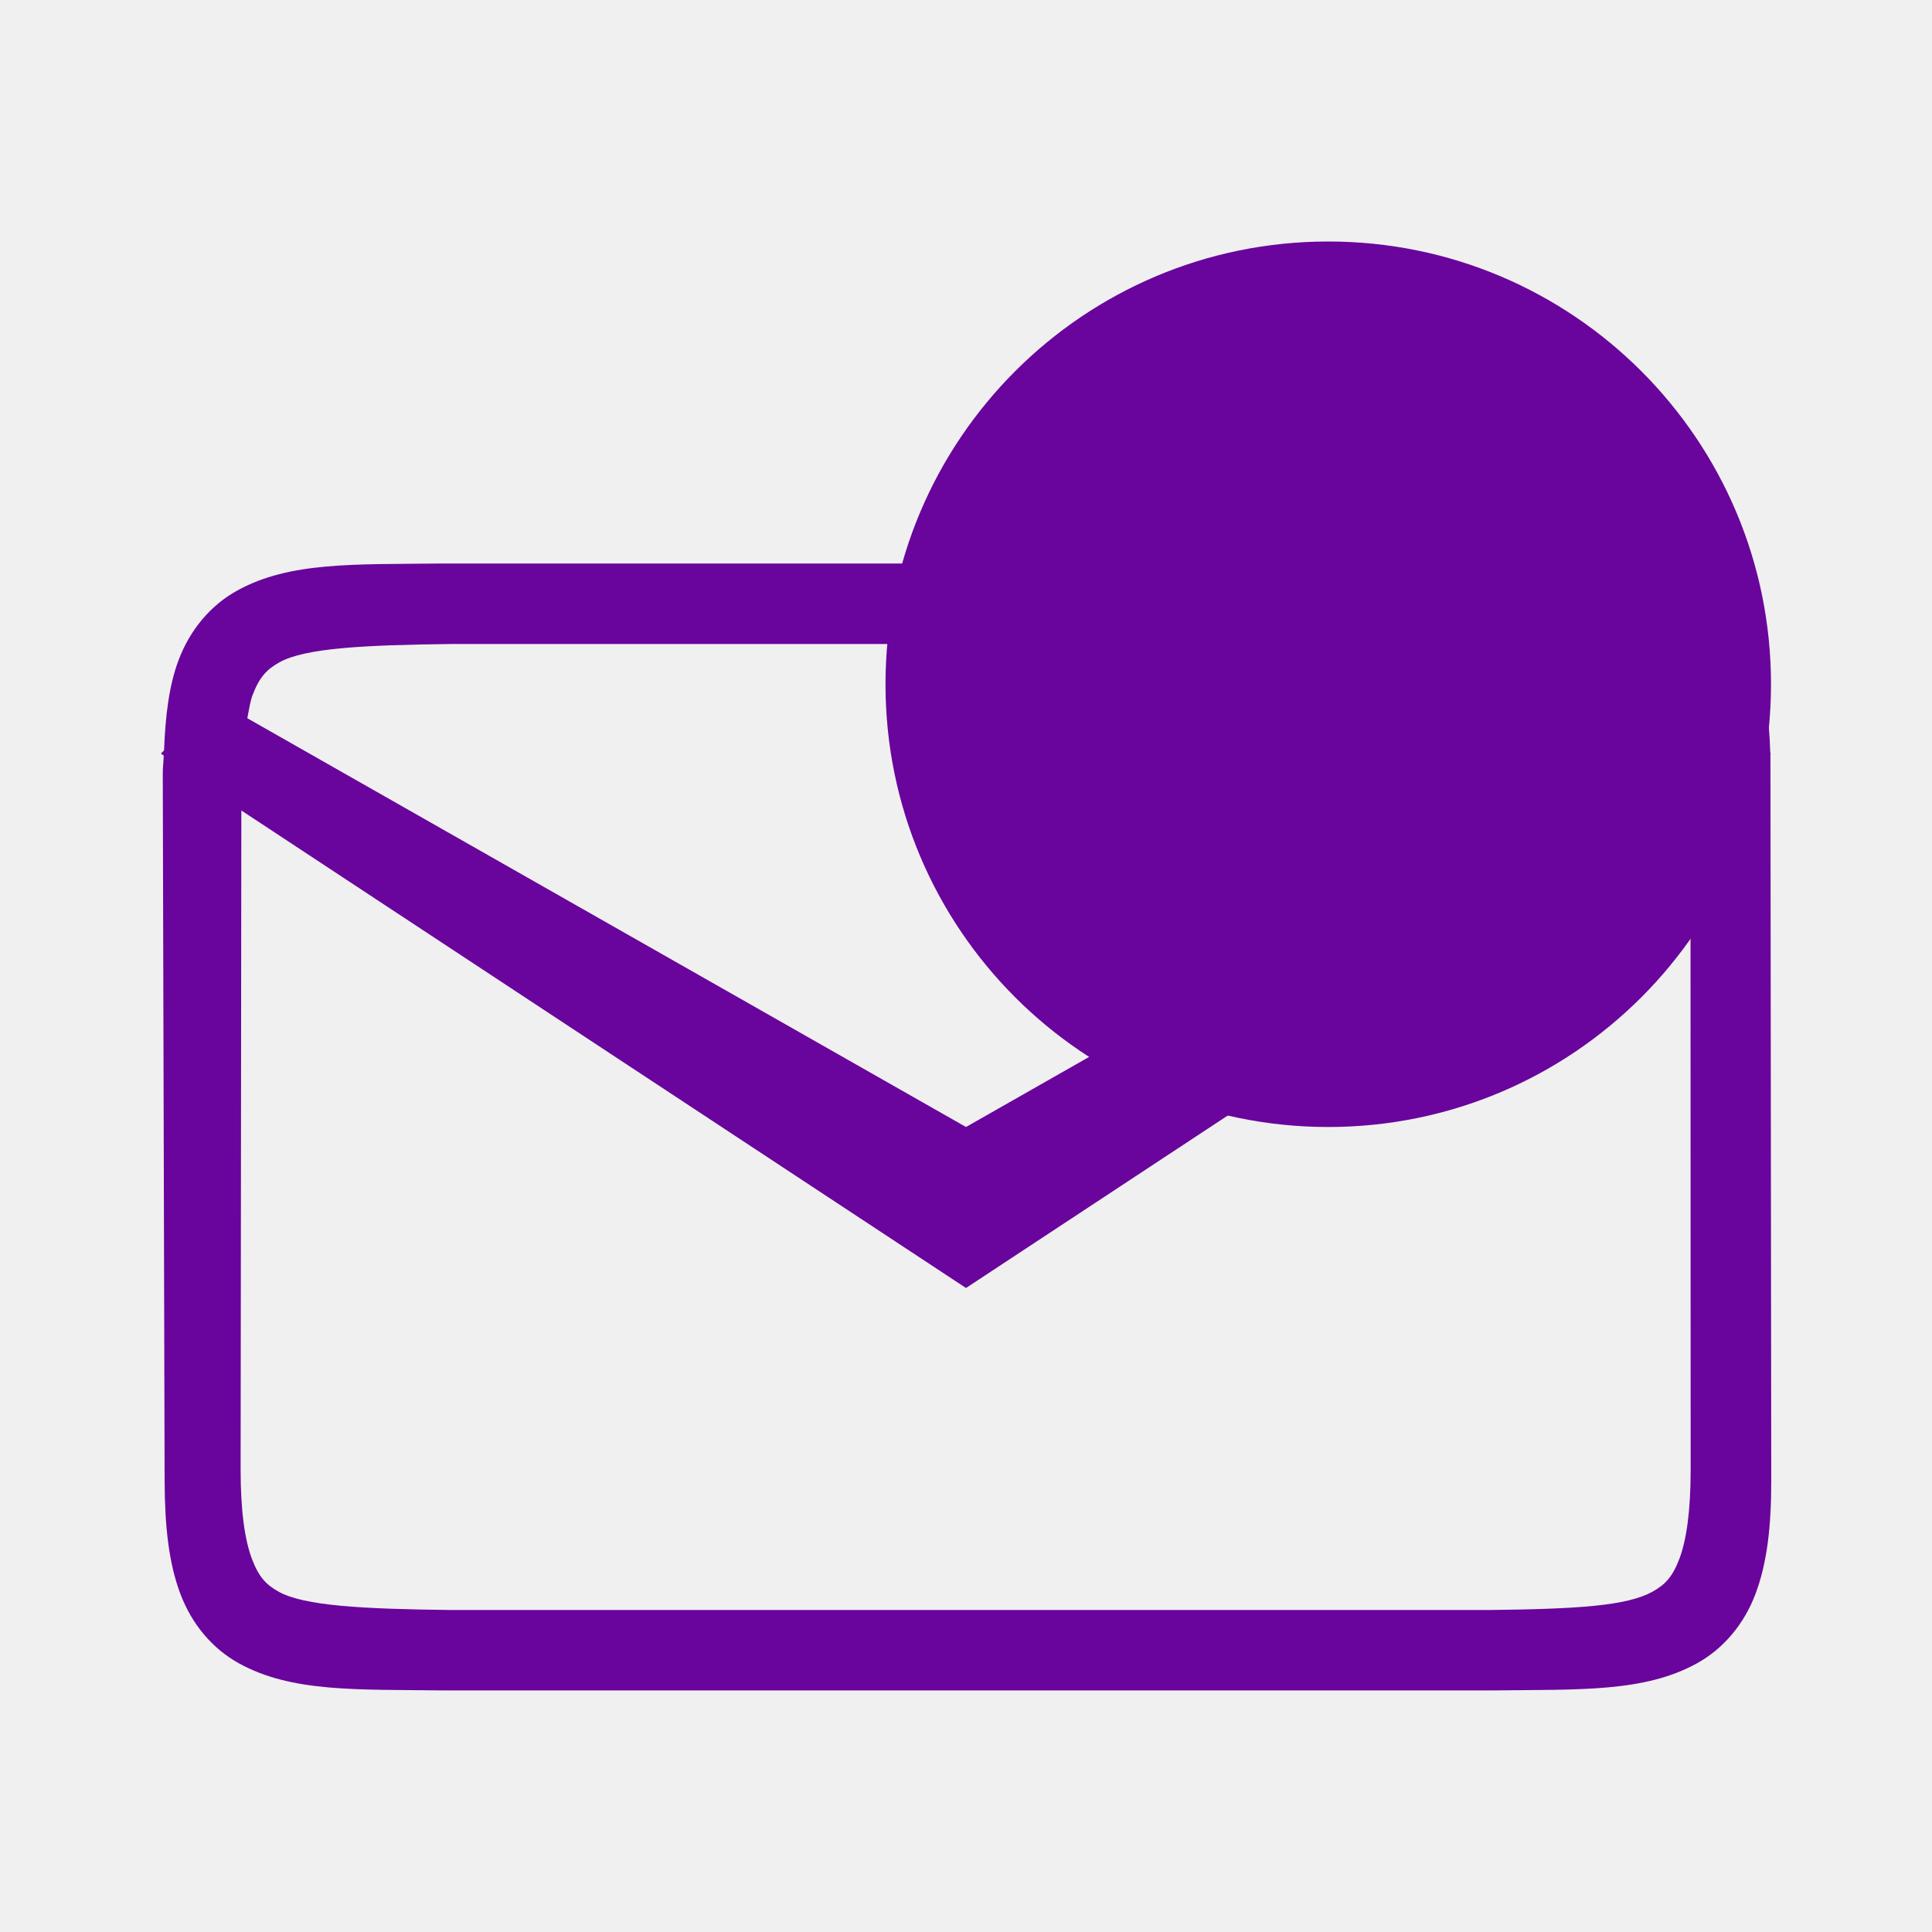
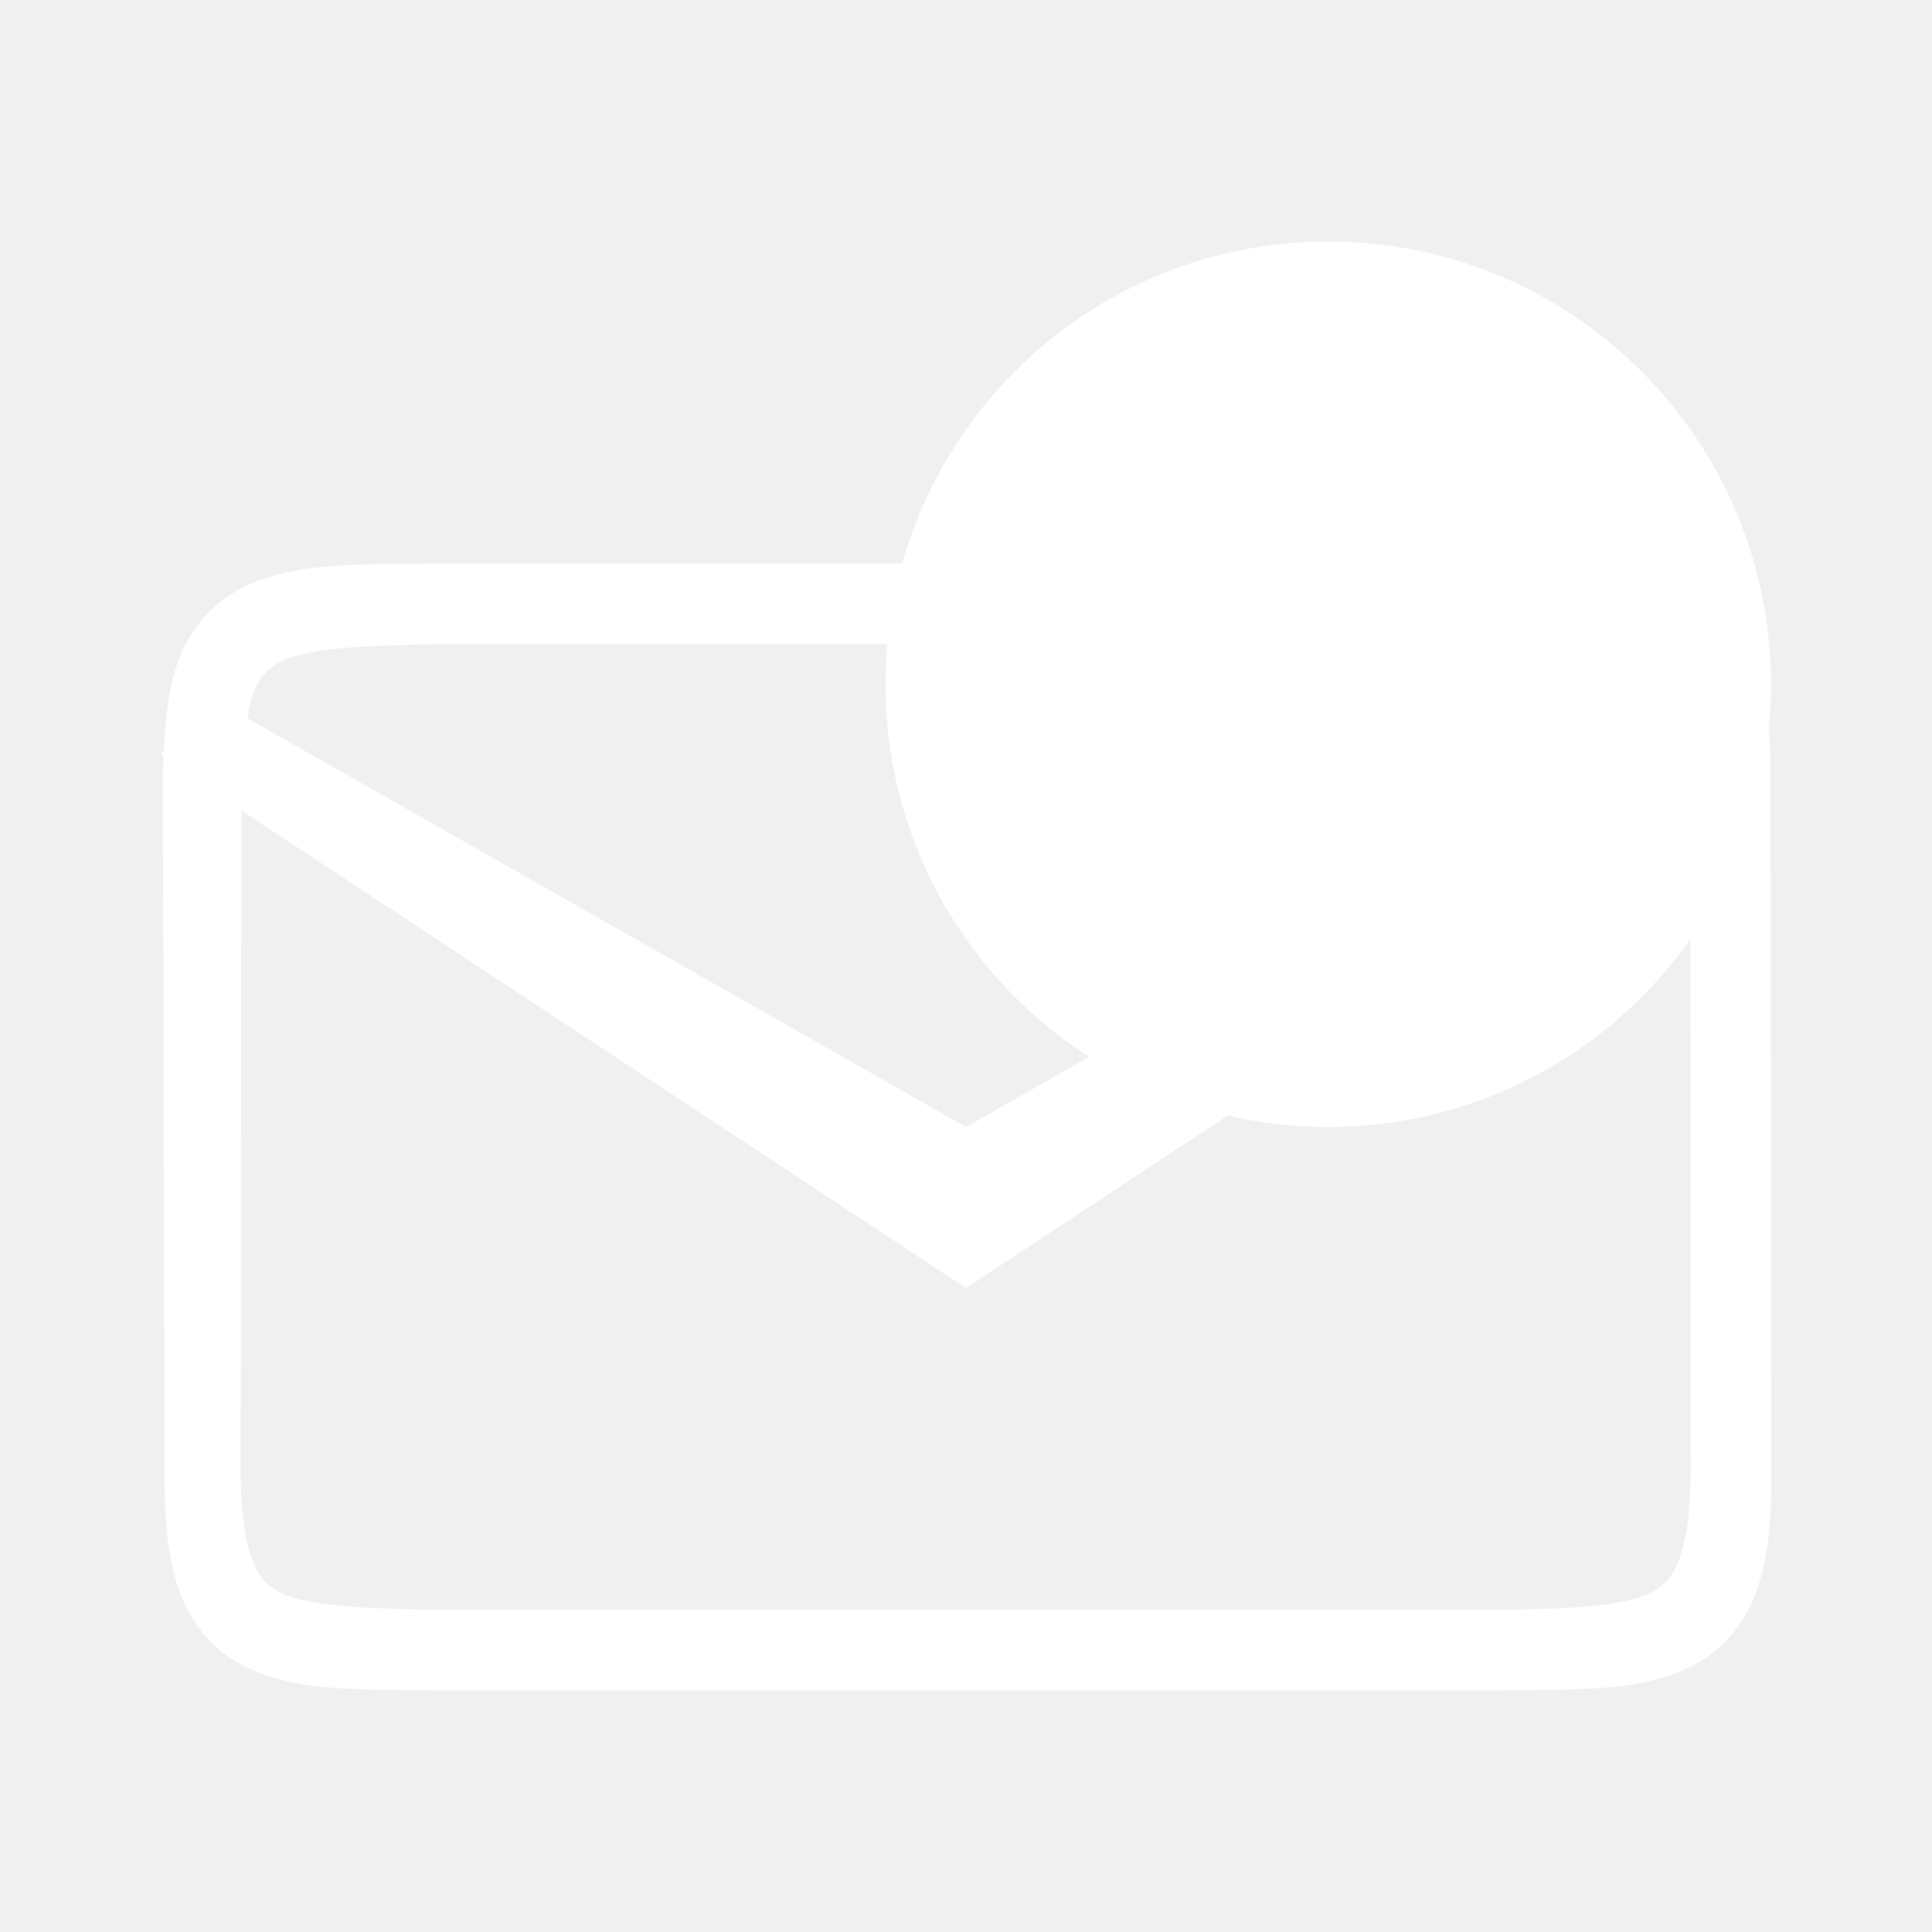
- <svg xmlns="http://www.w3.org/2000/svg" version="1.0" viewBox="0 0 24 24">
-   <circle cx="16.5" cy="8.5" r="5.5" fill="#69049c" />
-   <path d="m5.492 7c-1.093 0.013-1.891-0.025-2.545 0.336-0.327 0.18-0.586 0.484-0.729 0.865-0.117 0.311-0.164 0.689-0.18 1.121l-0.039 0.039 0.035 0.025c-0.002 0.076-0.012 0.138-0.012 0.219l0.023 8.789c0.002 0.571 0.052 1.023 0.195 1.404 0.143 0.381 0.402 0.685 0.729 0.865 0.654 0.361 1.454 0.323 2.547 0.336h2e-3 13.012 2e-3c1.093-0.013 1.893 0.025 2.547-0.336 0.327-0.18 0.586-0.484 0.729-0.865 0.143-0.381 0.196-0.833 0.195-1.404l-0.01-9.027v-0.002l0.006-0.004-0.008-0.008c-0.014-0.452-0.067-0.831-0.188-1.152-0.143-0.381-0.402-0.685-0.729-0.865-0.654-0.361-1.452-0.323-2.545-0.336h-0.004-13.031zm0.115 1h12.889c1.094 0.013 1.813 0.051 2.131 0.227 0.159 0.088 0.251 0.186 0.336 0.412 0.023 0.06 0.029 0.156 0.041 0.236l-9.004 5.125-8.928-5.078c0.02-0.101 0.037-0.211 0.064-0.283 0.085-0.226 0.177-0.324 0.336-0.412 0.319-0.176 1.037-0.214 2.135-0.227zm-2.609 2.068 9.002 5.932 9-5.93 2e-3 8.191c1.21e-4 0.515-0.054 0.874-0.139 1.1-0.085 0.226-0.177 0.324-0.336 0.412-0.318 0.175-0.918 0.214-2.012 0.227h-0.125-12.795c-1.094-0.013-1.815-0.051-2.133-0.227-0.159-0.088-0.249-0.186-0.334-0.412-0.085-0.226-0.139-0.585-0.139-1.1z" color="#000000" color-rendering="auto" fill="#69049c" image-rendering="auto" shape-rendering="auto" solid-color="#000000" style="isolation:auto;mix-blend-mode:normal;text-decoration-color:#000000;text-decoration-line:none;text-decoration-style:solid;text-indent:0;text-transform:none;white-space:normal" />
+ <svg xmlns="http://www.w3.org/2000/svg" version="1.0" viewBox="0 0 24 24" id="svg6">
+   <defs id="defs10" />
+   <circle cx="16.5" cy="8.5" r="5.5" fill="#69049c" id="circle2" style="fill:#ffffff;fill-opacity:1" />
+   <path d="m5.492 7c-1.093 0.013-1.891-0.025-2.545 0.336-0.327 0.18-0.586 0.484-0.729 0.865-0.117 0.311-0.164 0.689-0.18 1.121l-0.039 0.039 0.035 0.025c-0.002 0.076-0.012 0.138-0.012 0.219l0.023 8.789c0.002 0.571 0.052 1.023 0.195 1.404 0.143 0.381 0.402 0.685 0.729 0.865 0.654 0.361 1.454 0.323 2.547 0.336h2e-3 13.012 2e-3c1.093-0.013 1.893 0.025 2.547-0.336 0.327-0.18 0.586-0.484 0.729-0.865 0.143-0.381 0.196-0.833 0.195-1.404l-0.01-9.027v-0.002l0.006-0.004-0.008-0.008c-0.014-0.452-0.067-0.831-0.188-1.152-0.143-0.381-0.402-0.685-0.729-0.865-0.654-0.361-1.452-0.323-2.545-0.336h-0.004-13.031zm0.115 1h12.889c1.094 0.013 1.813 0.051 2.131 0.227 0.159 0.088 0.251 0.186 0.336 0.412 0.023 0.06 0.029 0.156 0.041 0.236l-9.004 5.125-8.928-5.078c0.02-0.101 0.037-0.211 0.064-0.283 0.085-0.226 0.177-0.324 0.336-0.412 0.319-0.176 1.037-0.214 2.135-0.227zm-2.609 2.068 9.002 5.932 9-5.93 2e-3 8.191c1.21e-4 0.515-0.054 0.874-0.139 1.1-0.085 0.226-0.177 0.324-0.336 0.412-0.318 0.175-0.918 0.214-2.012 0.227h-0.125-12.795c-1.094-0.013-1.815-0.051-2.133-0.227-0.159-0.088-0.249-0.186-0.334-0.412-0.085-0.226-0.139-0.585-0.139-1.1z" color="#000000" color-rendering="auto" fill="#69049c" image-rendering="auto" shape-rendering="auto" solid-color="#000000" style="isolation:auto;mix-blend-mode:normal;text-decoration-color:#000000;text-decoration-line:none;text-decoration-style:solid;text-indent:0;text-transform:none;white-space:normal;fill:#ffffff;fill-opacity:1" id="path4" />
</svg>
